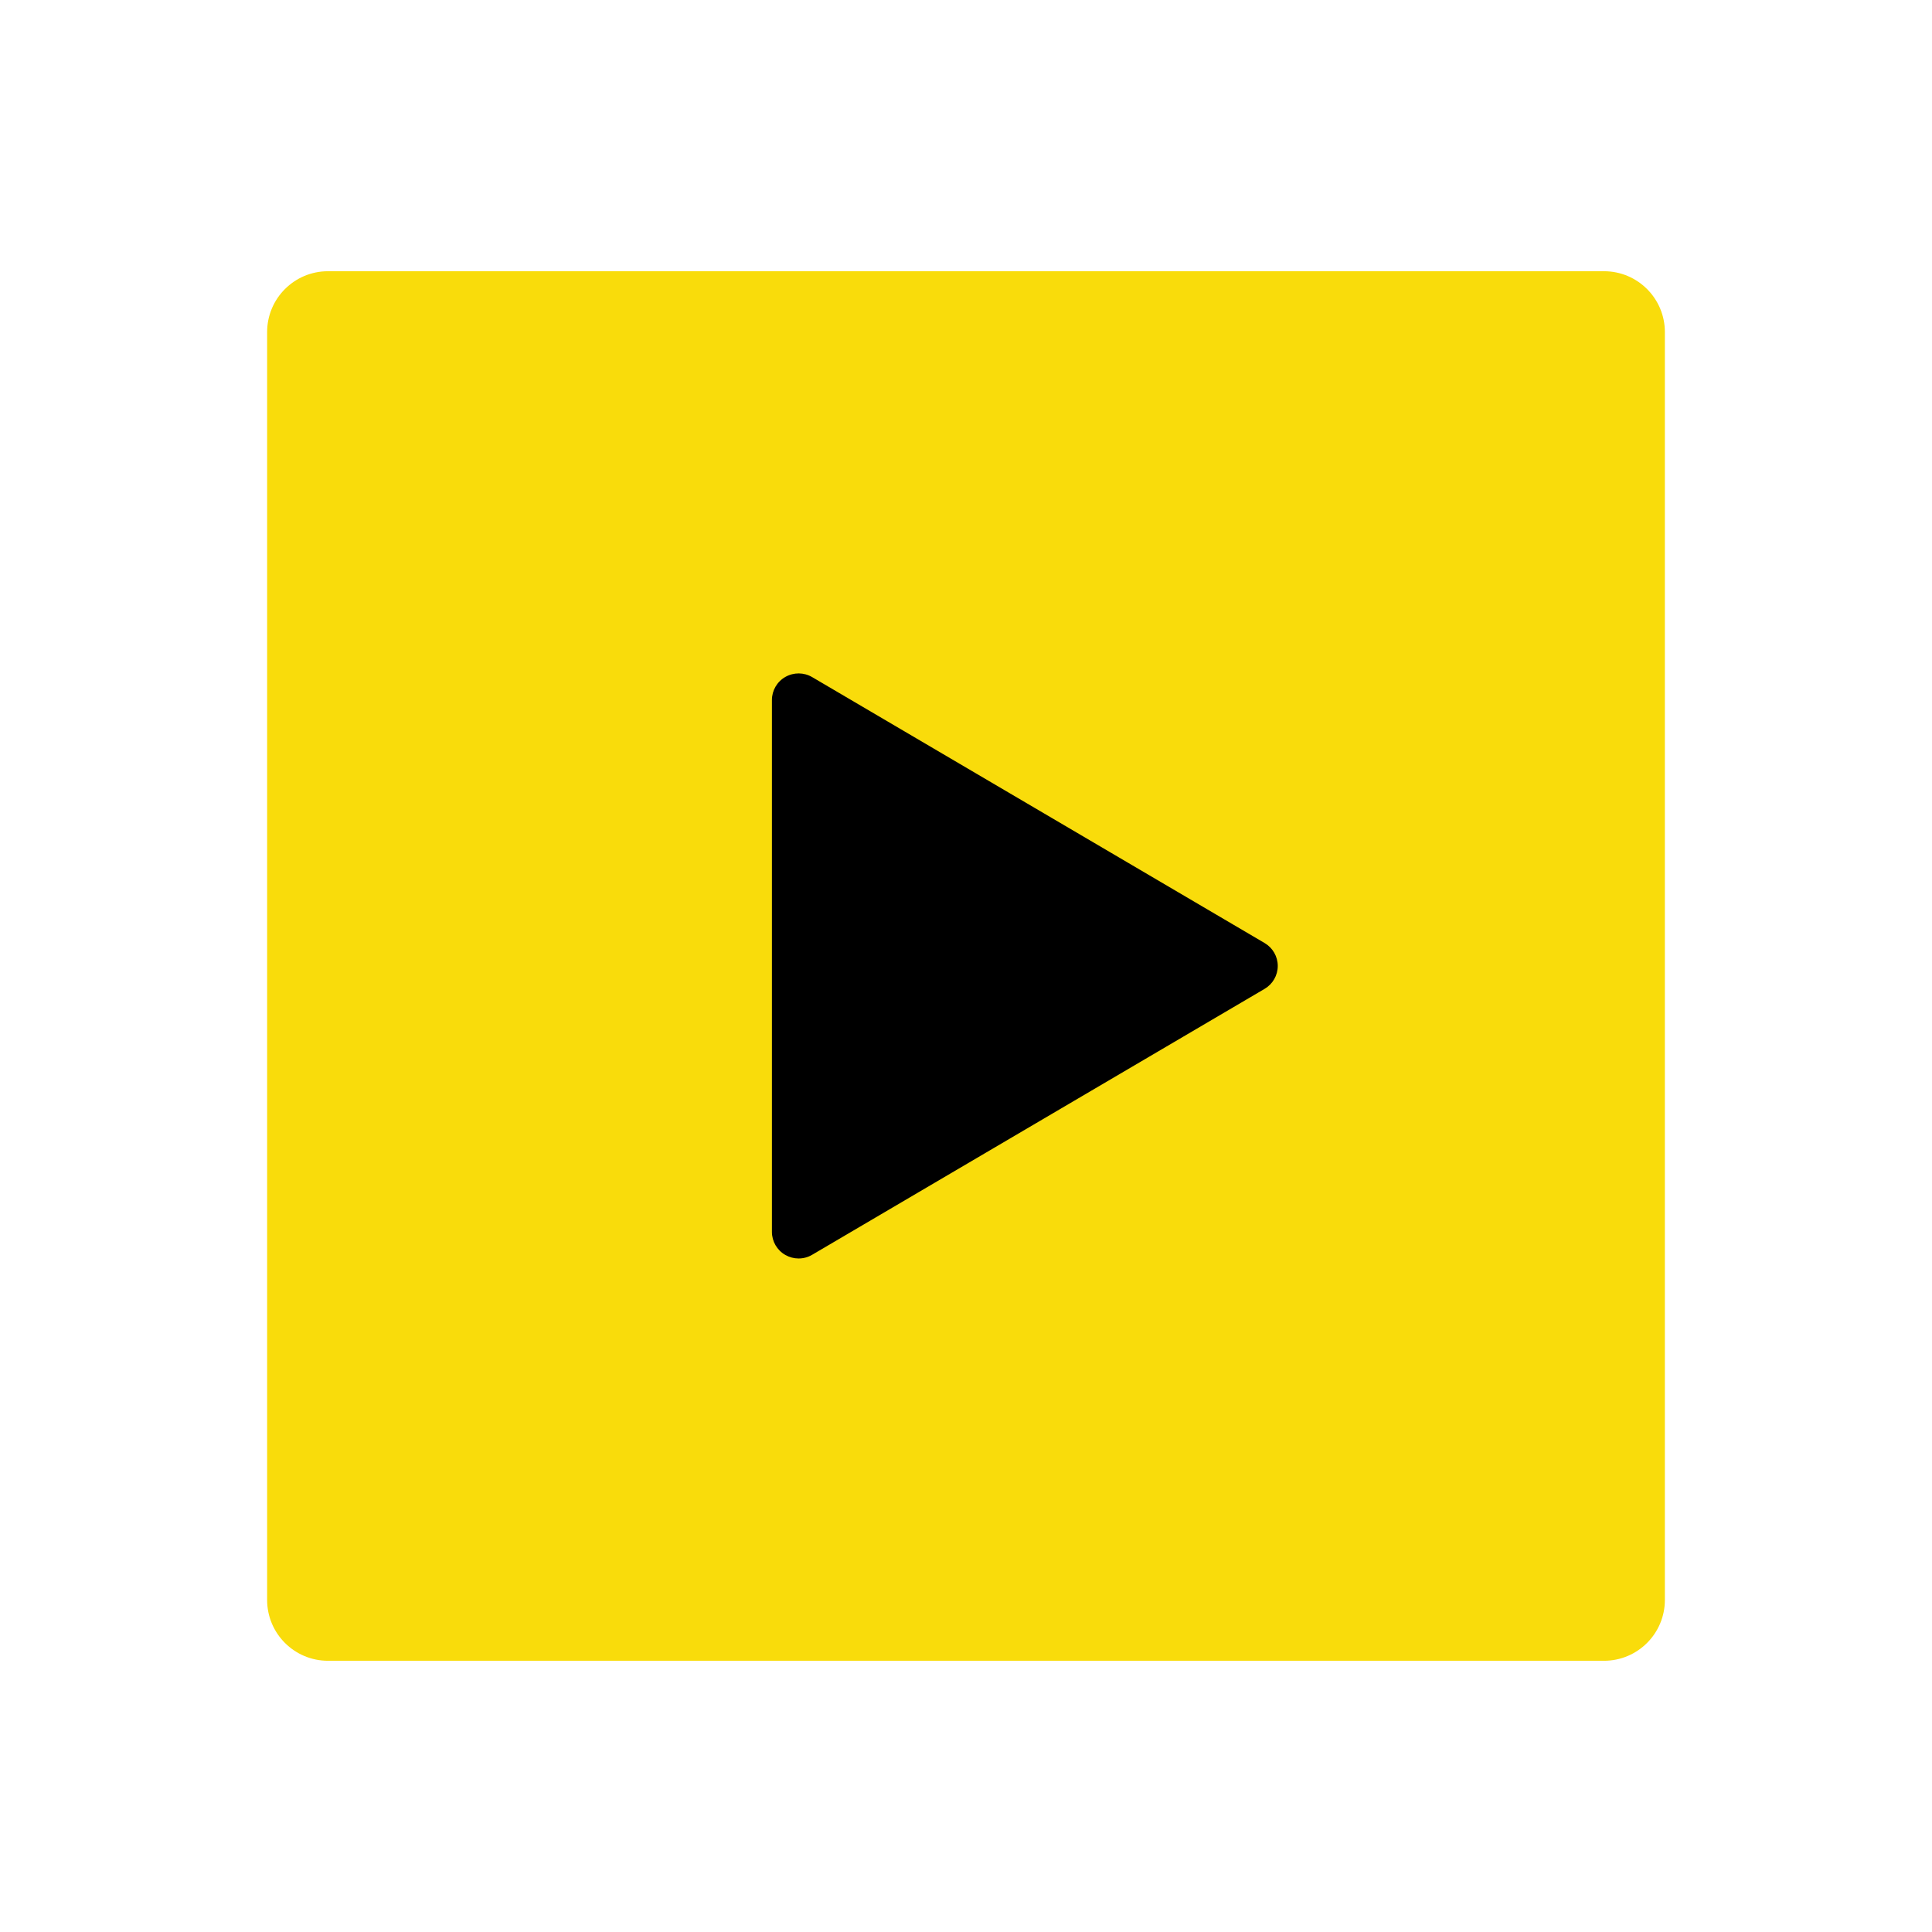
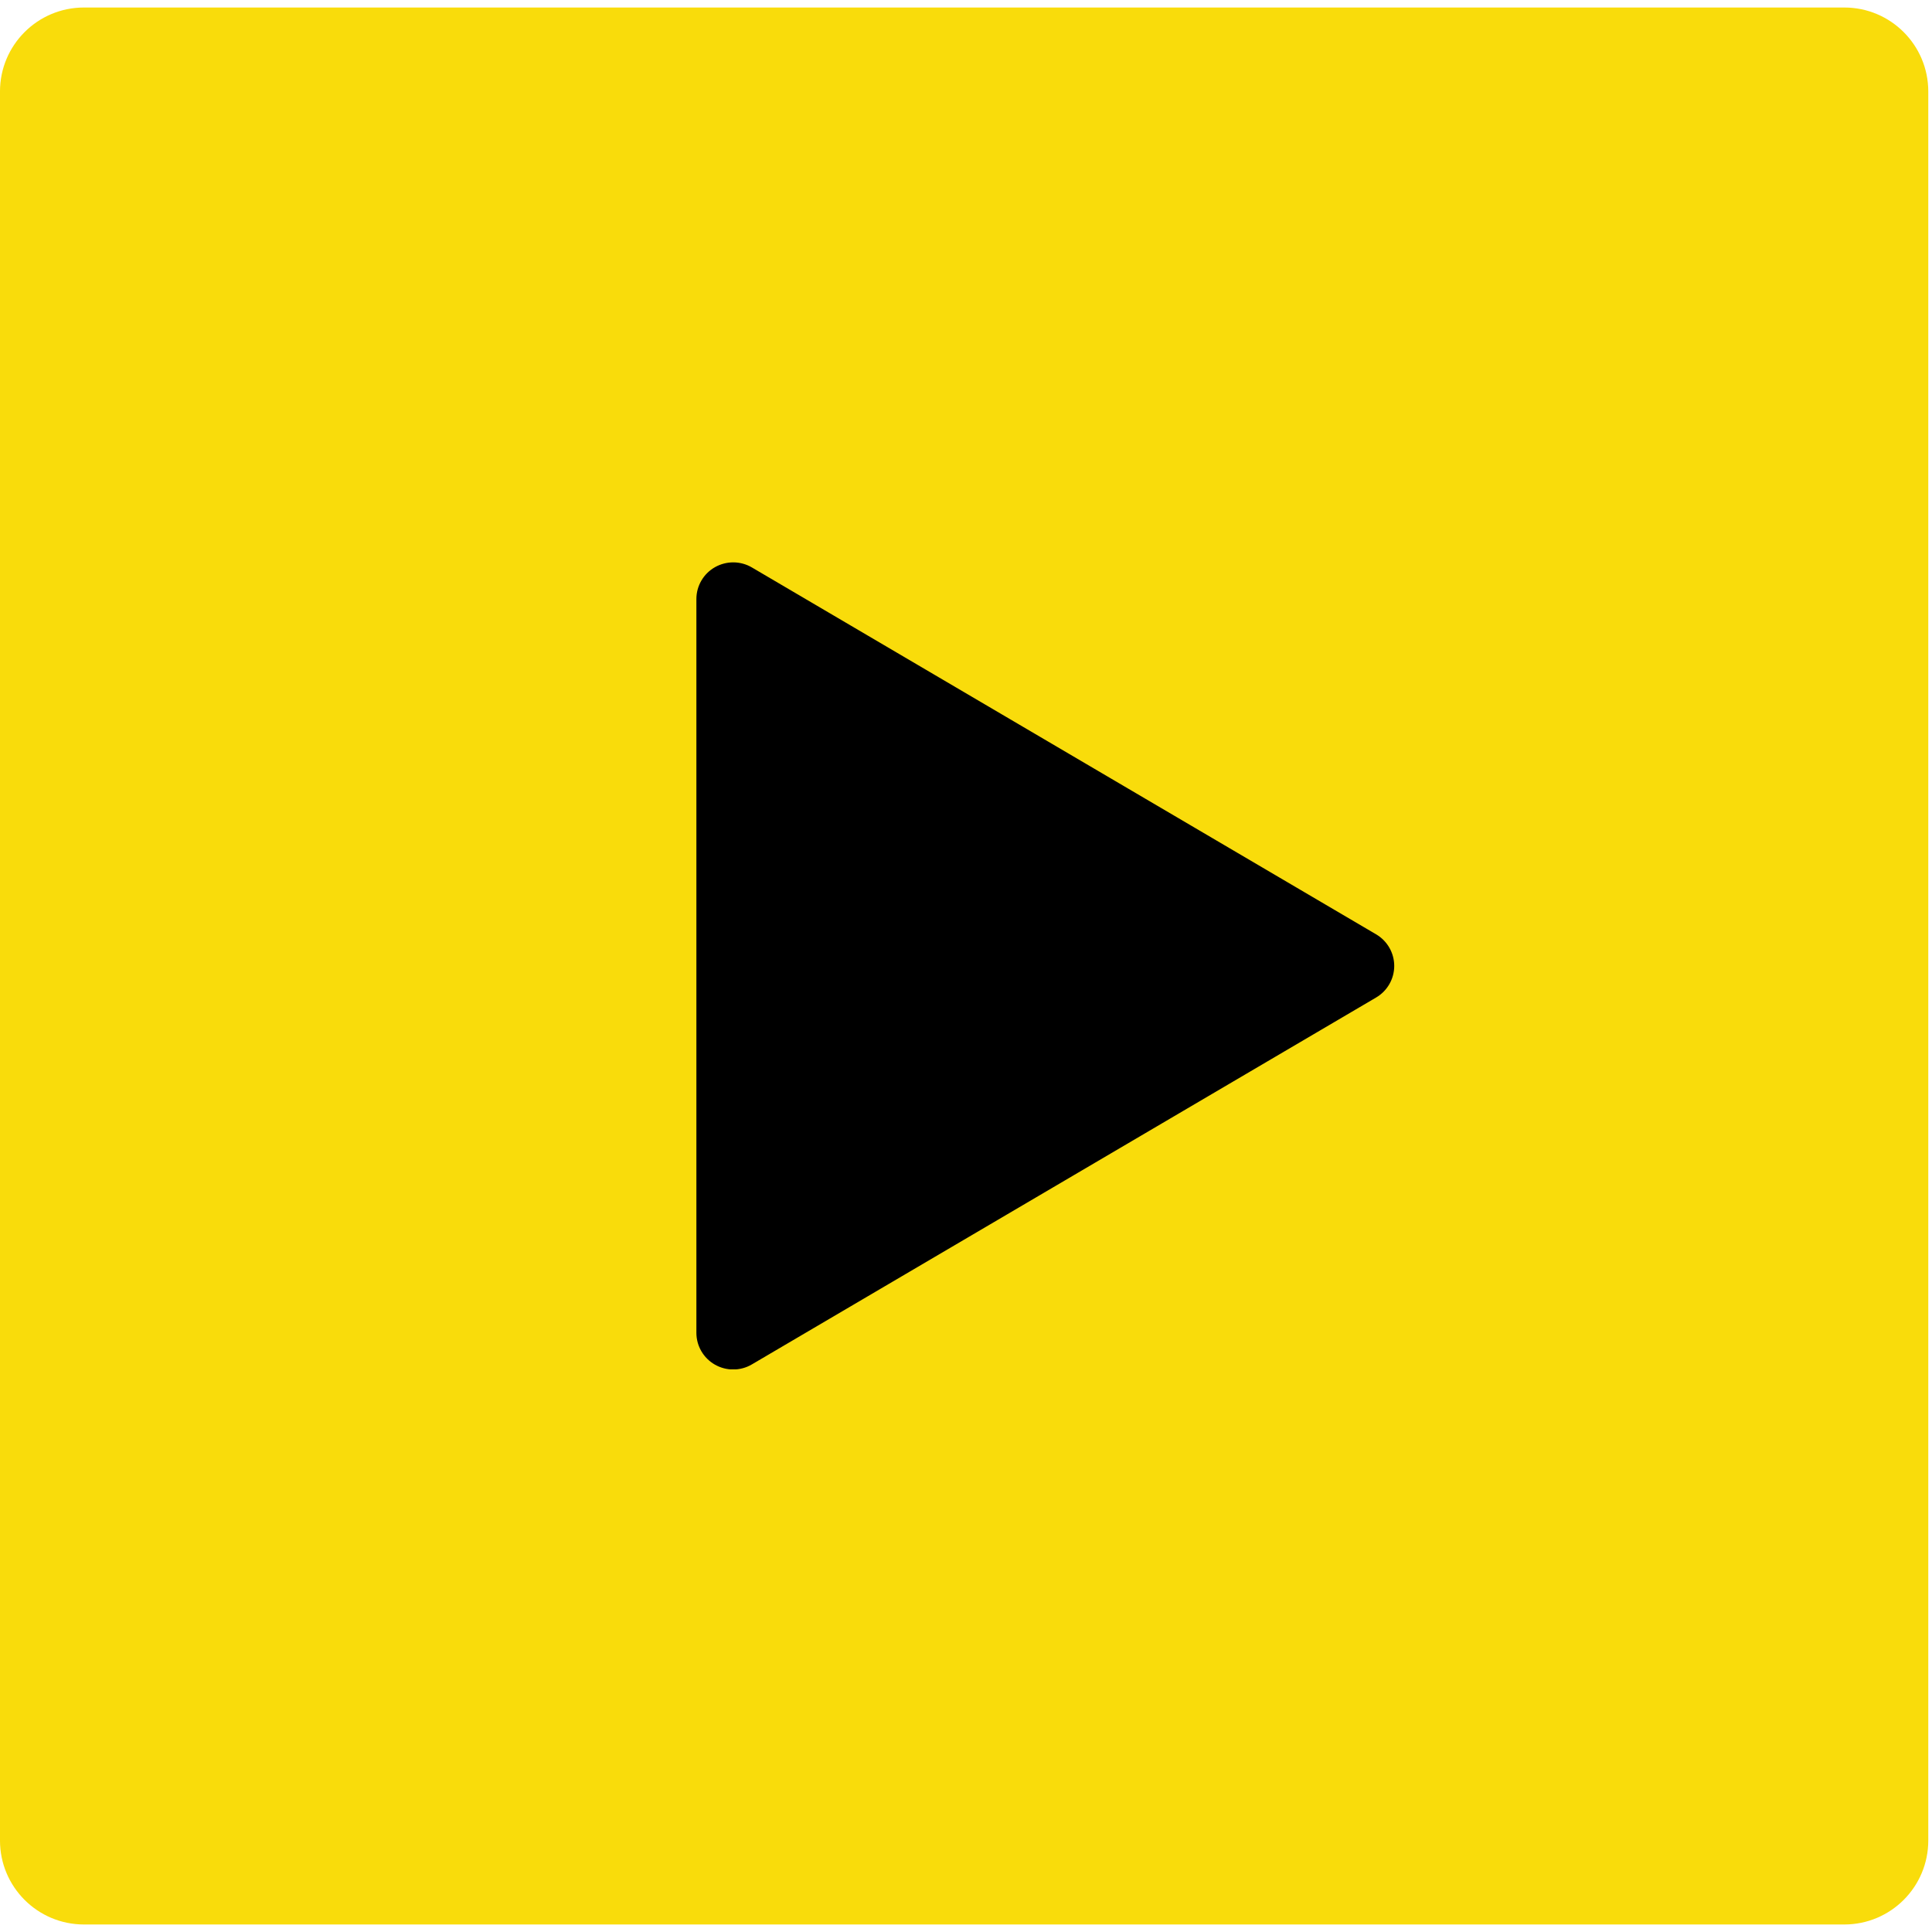
- <svg xmlns="http://www.w3.org/2000/svg" width="2000" zoomAndPan="magnify" viewBox="0 0 1500 1500" height="2000" preserveAspectRatio="xMidYMid meet" version="1.0">
+ <svg xmlns="http://www.w3.org/2000/svg" width="512" height="512" zoomAndPan="magnify" viewBox="207.4 210.6 1087.3 1078.8" preserveAspectRatio="xMidYMid meet" version="1.0">
  <defs>
    <clipPath id="d0538de179">
      <path d="M 0.395 0.578 L 1086 0.578 L 1086 1079.418 L 0.395 1079.418 Z M 0.395 0.578 " clip-rule="nonzero" />
    </clipPath>
    <clipPath id="27e0401135">
      <path d="M 47.645 0.578 L 1038.355 0.578 C 1064.449 0.578 1085.605 21.734 1085.605 47.828 L 1085.605 1032.168 C 1085.605 1058.266 1064.449 1079.418 1038.355 1079.418 L 47.645 1079.418 C 21.551 1079.418 0.395 1058.266 0.395 1032.168 L 0.395 47.828 C 0.395 21.734 21.551 0.578 47.645 0.578 Z M 47.645 0.578 " clip-rule="nonzero" />
    </clipPath>
    <clipPath id="2c49342d0b">
      <path d="M 0.395 0.578 L 1085.641 0.578 L 1085.641 1079.418 L 0.395 1079.418 Z M 0.395 0.578 " clip-rule="nonzero" />
    </clipPath>
    <clipPath id="e42edcd1a8">
      <path d="M 47.645 0.578 L 1038.355 0.578 C 1064.449 0.578 1085.605 21.734 1085.605 47.828 L 1085.605 1032.168 C 1085.605 1058.266 1064.449 1079.418 1038.355 1079.418 L 47.645 1079.418 C 21.551 1079.418 0.395 1058.266 0.395 1032.168 L 0.395 47.828 C 0.395 21.734 21.551 0.578 47.645 0.578 Z M 47.645 0.578 " clip-rule="nonzero" />
    </clipPath>
    <clipPath id="ee57a84d60">
      <rect x="0" width="1086" y="0" height="1080" />
    </clipPath>
    <clipPath id="4cd3777139">
      <path d="M 392.168 312.801 L 785.285 312.801 L 785.285 767.012 L 392.168 767.012 Z M 392.168 312.801 " clip-rule="nonzero" />
    </clipPath>
    <clipPath id="8634eb3e69">
      <rect x="0" width="1088" y="0" height="1080" />
    </clipPath>
  </defs>
  <g transform="matrix(1, 0, 0, 1, 207, 210)">
    <g clip-path="url(#8634eb3e69)">
      <g clip-path="url(#d0538de179)">
        <g clip-path="url(#27e0401135)">
          <g transform="matrix(1, 0, 0, 1, -0.000000000000028422, 0.000000000000113687)">
            <g clip-path="url(#ee57a84d60)">
              <g clip-path="url(#2c49342d0b)">
                <g clip-path="url(#e42edcd1a8)">
                  <path fill="#f9dc0b" d="M 0.395 0.578 L 1087.664 0.578 L 1087.664 1079.418 L 0.395 1079.418 Z M 0.395 0.578 " fill-opacity="1" fill-rule="nonzero" />
                </g>
              </g>
            </g>
          </g>
        </g>
      </g>
      <g clip-path="url(#4cd3777139)">
        <path fill="#000000" d="M 774.859 522.18 L 423.559 315.703 C 417.176 311.945 409.262 311.887 402.758 315.559 C 396.293 319.234 392.316 326.07 392.316 333.48 L 392.316 746.43 C 392.316 753.844 396.293 760.676 402.758 764.352 C 405.949 766.168 409.492 767.078 413.035 767.078 C 416.68 767.078 420.324 766.129 423.559 764.207 L 774.859 557.734 C 781.156 554.039 785.051 547.266 785.051 539.957 C 785.051 532.648 781.156 525.875 774.859 522.18 Z M 774.859 522.18 " fill-opacity="1" fill-rule="nonzero" />
      </g>
    </g>
  </g>
</svg>
